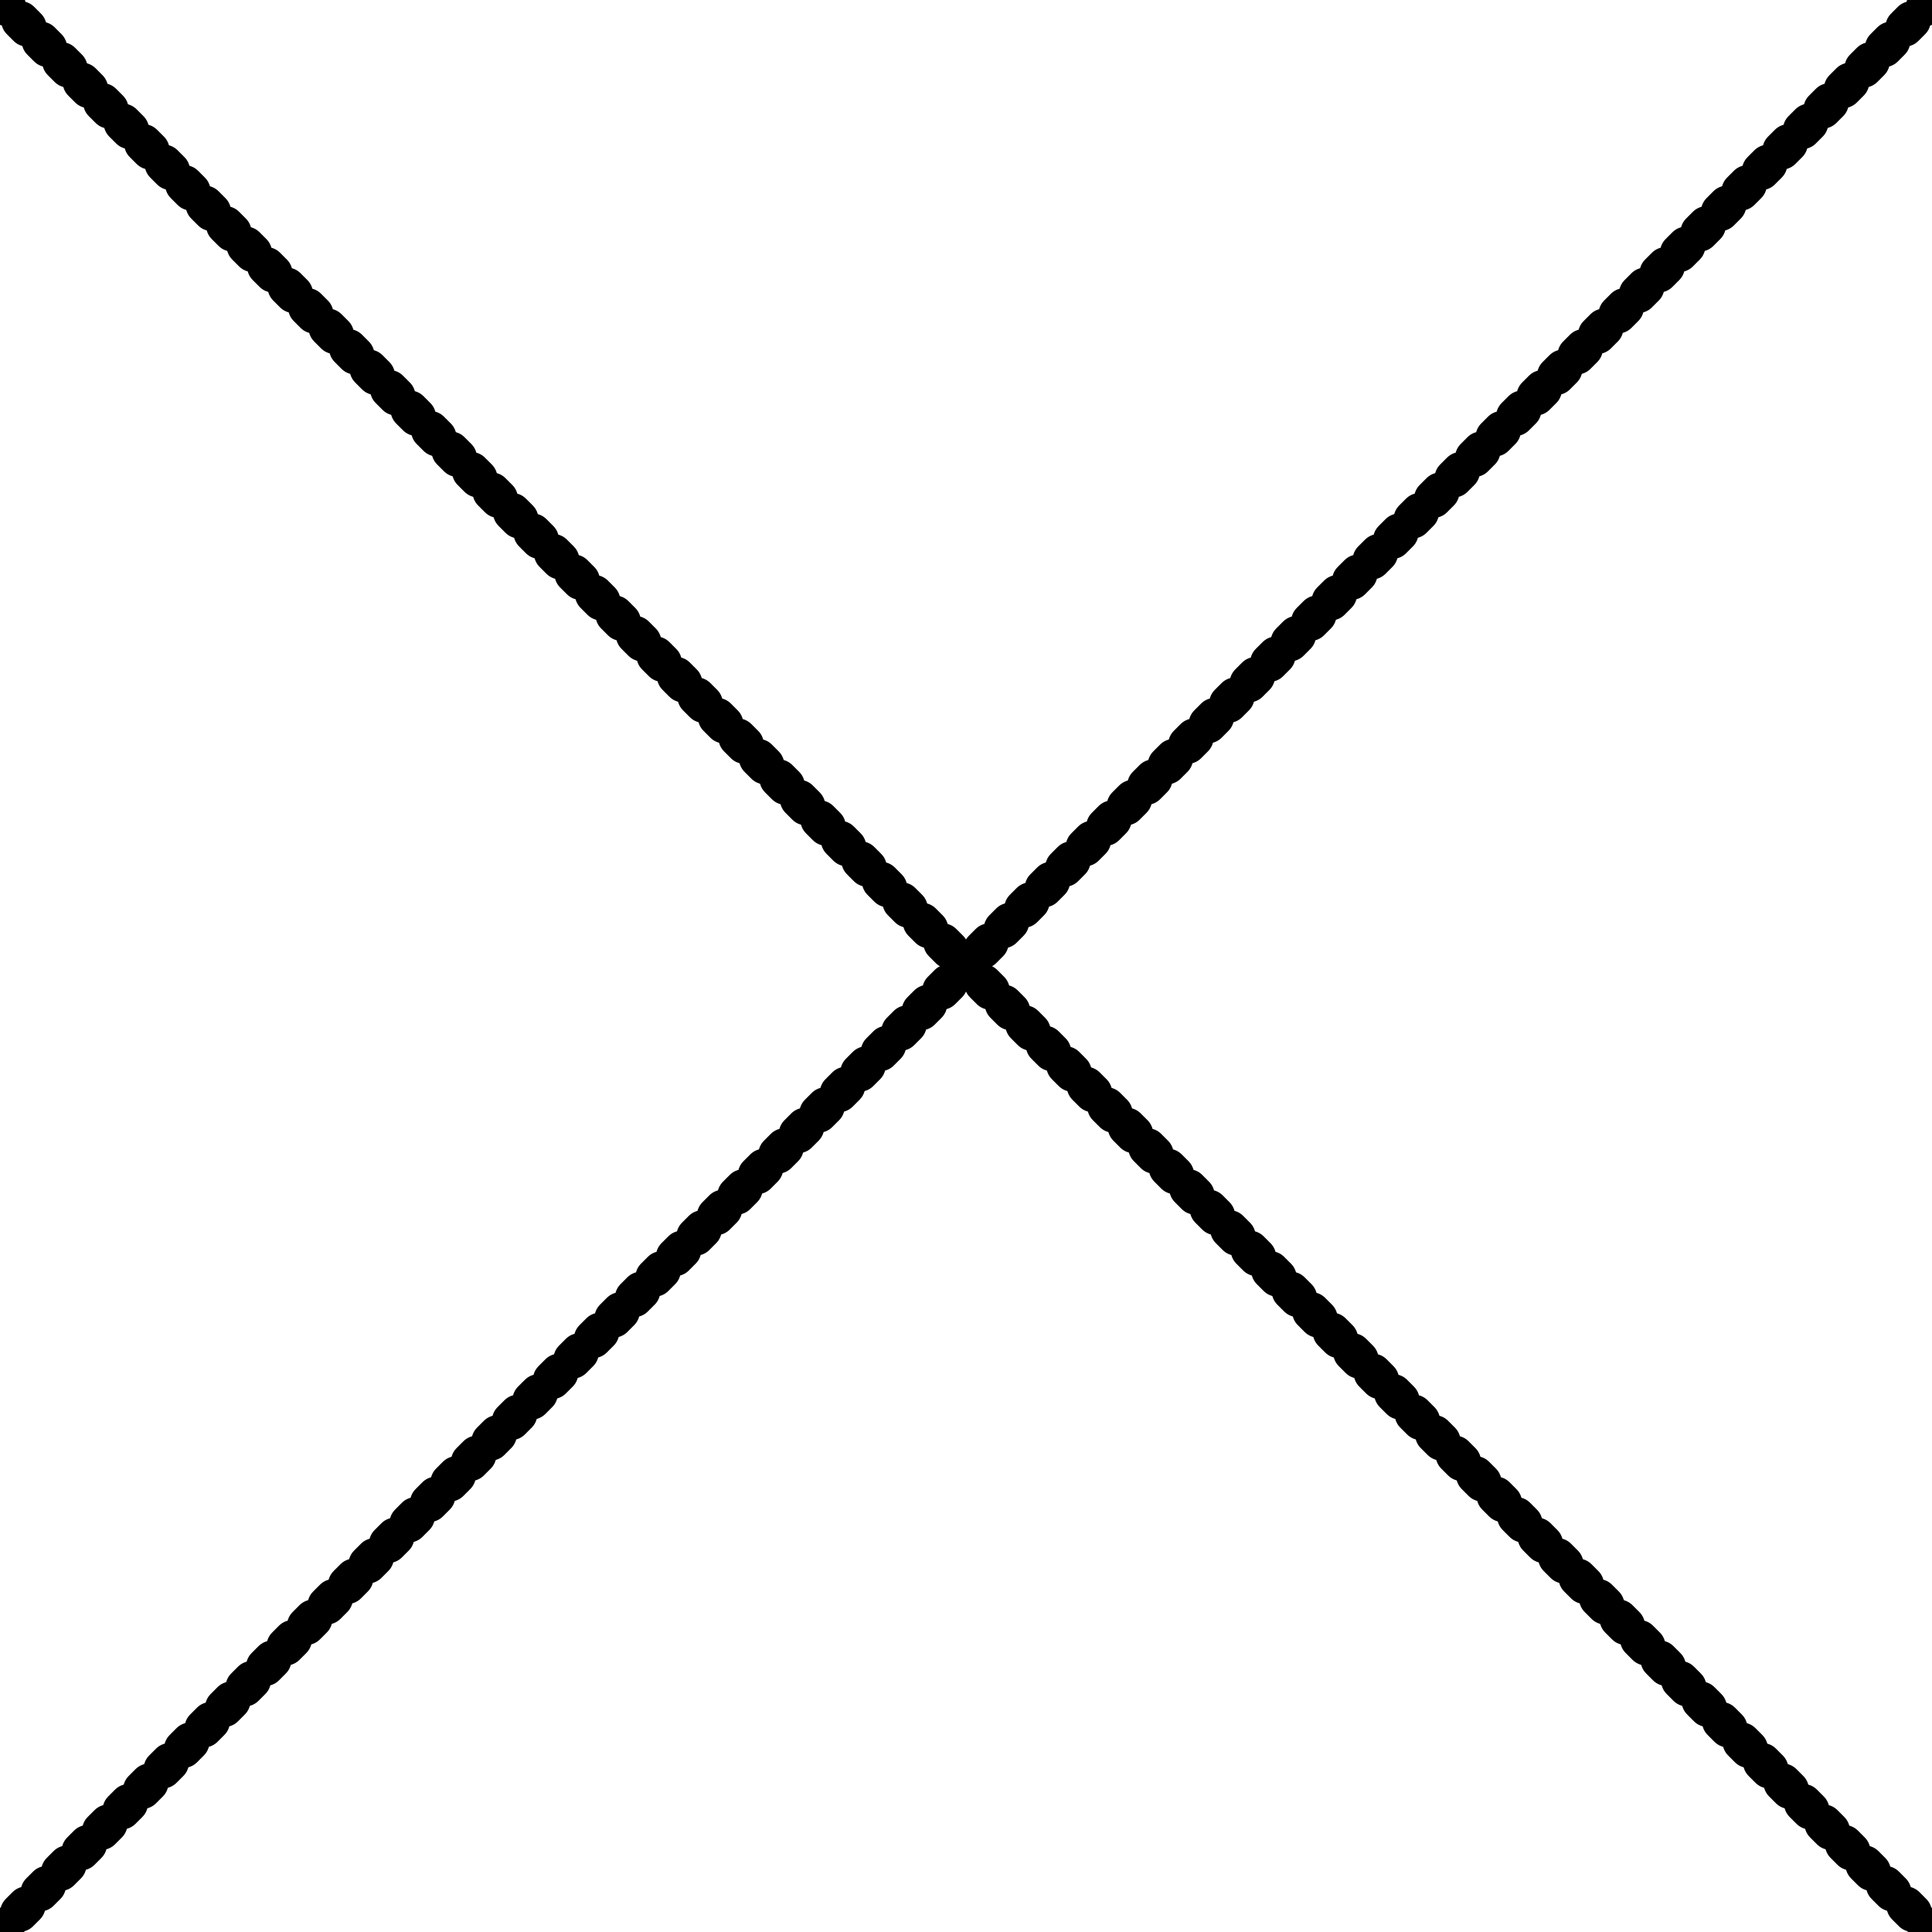
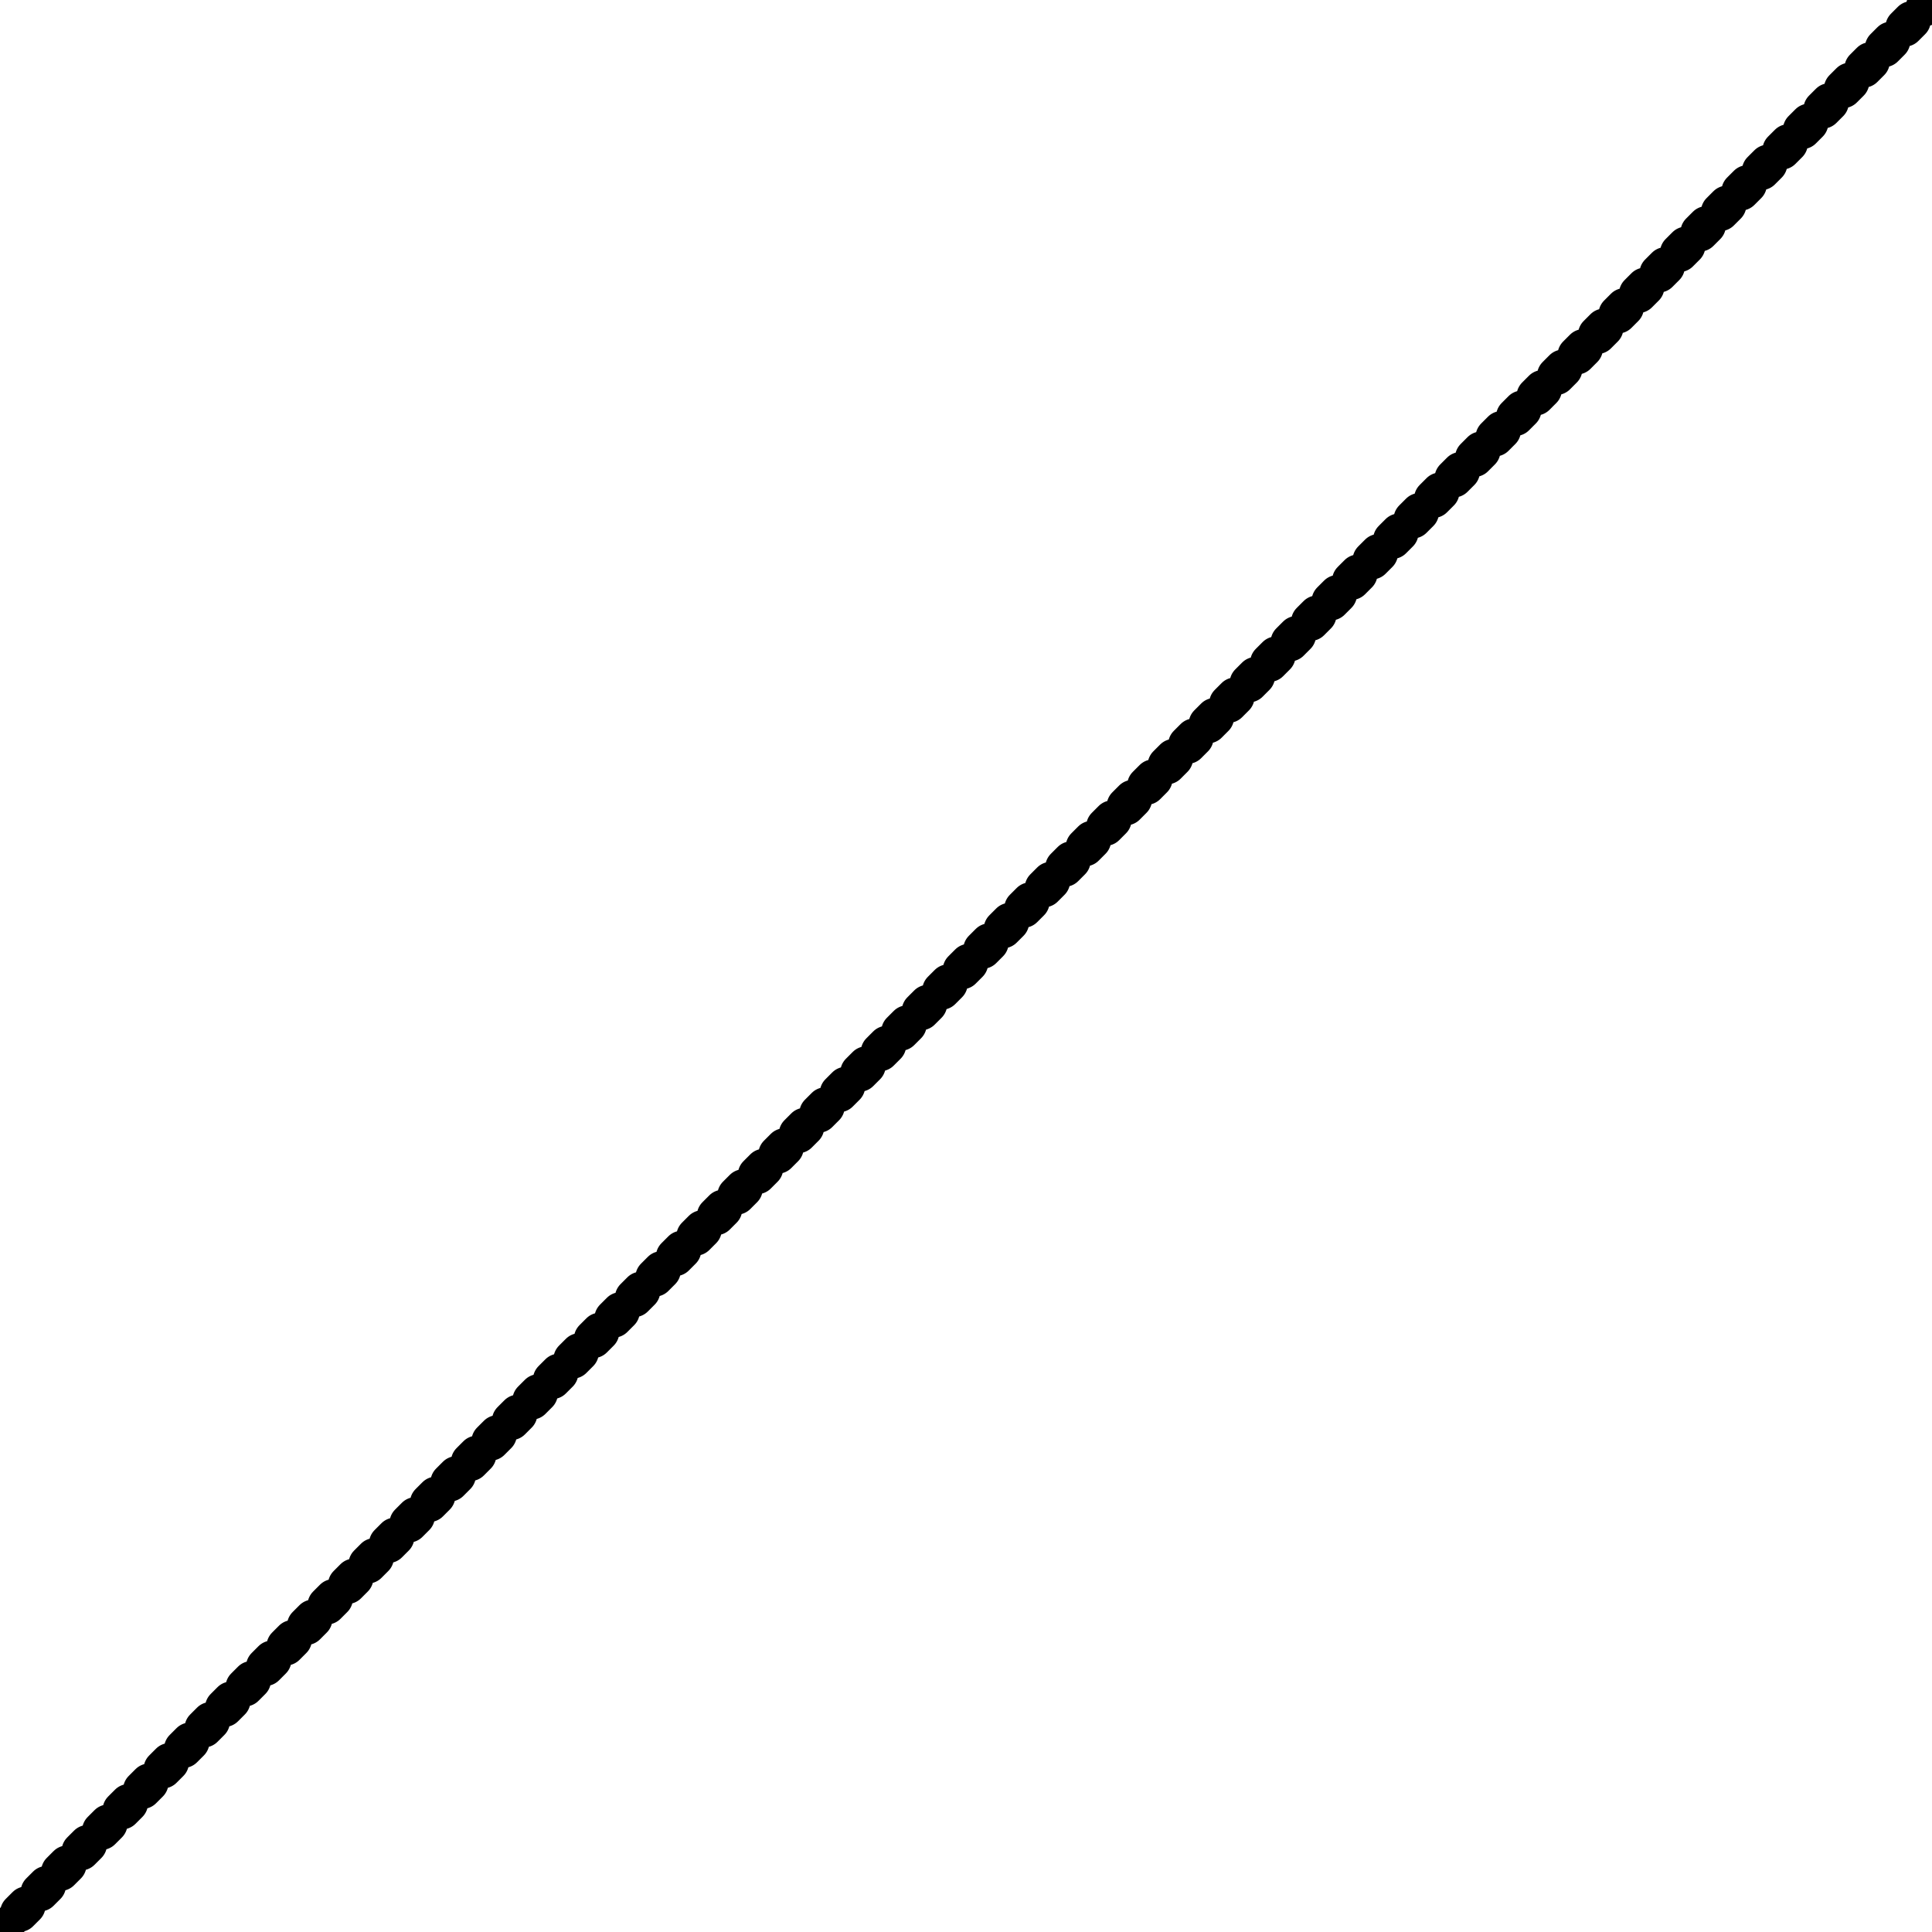
<svg xmlns="http://www.w3.org/2000/svg" xmlns:ns1="https://www.gtk.org/grappa" ns1:version="1" ns1:state="1" ns1:state-change-delay="250ms" ns1:time-since-load="250ms" width="100" height="100">
-   <path id="line1" fill="none" stroke="rgb(0,0,0)" stroke-width="2" stroke-linecap="round" stroke-linejoin="round" stroke-dasharray="0.5 1" pathLength="1" d="M 0 0 L 100 100">
+   <path id="line1" visibility="hidden" fill="none" stroke="rgb(0,0,0)" stroke-width="2" stroke-linecap="round" stroke-linejoin="round" stroke-dasharray="0.5 1" pathLength="1" d="M 0 0 L 100 100" class="transparent-fill">
    <set id="gpa:out-of-state:line1" attributeName="visibility" begin="gpa:states(0).end 250ms" end="gpa:states(0).begin -250ms" to="hidden" ns1:status="inactive" ns1:computed-simple-duration="indefinite" ns1:current-start-time="500ms" />
    <animate id="gpa:transition:fade-out:stroke-dasharray:line1" attributeName="stroke-dasharray" begin="gpa:states(0).end -250ms" dur="500ms" repeatDur="500ms" fill="freeze" from="1 0" to="0 2" keySplines="0 0 1 1" keyTimes="0; 1" calcMode="spline" ns1:status="running" ns1:current-start-time="0ms" ns1:current-end-time="500ms" />
    <animate id="gpa:transition:fade-in:stroke-dasharray:line1" attributeName="stroke-dasharray" begin="gpa:states(0).begin -250ms" dur="500ms" repeatDur="500ms" fill="freeze" from="0 2" to="1 0" keySplines="0 0 1 1" keyTimes="0; 1" calcMode="spline" ns1:status="inactive" />
    <set id="gpa:transition:fade-out-delay:stroke-dashoffset:line1" attributeName="stroke-dashoffset" begin="gpa:states(0).end 250ms" dur="-250ms" repeatDur="-250ms" to="0.5" ns1:status="inactive" ns1:current-start-time="500ms" ns1:current-end-time="250ms" />
    <set id="gpa:transition:fade-in-delay:stroke-dashoffset:line1" attributeName="stroke-dashoffset" begin="gpa:states(0).begin" dur="-250ms" repeatDur="-250ms" to="0.5" ns1:status="inactive" />
    <set id="gpa:path-length" attributeName="pathLength" begin="0ms" end="indefinite" to="1" ns1:status="running" ns1:computed-simple-duration="indefinite" ns1:current-start-time="0ms" />
  </path>
-   <path id="line2" fill="none" stroke="rgb(0,0,0)" stroke-width="2" stroke-linecap="round" stroke-linejoin="round" stroke-dasharray="0.5 1" pathLength="1" d="M 100 0 L 0 100">
+   <path id="line2" fill="none" stroke="rgb(0,0,0)" stroke-width="2" stroke-linecap="round" stroke-linejoin="round" stroke-dasharray="0.5 1" pathLength="1" d="M 100 0 L 0 100" class="transparent-fill">
    <set id="gpa:out-of-state:line2" attributeName="visibility" begin="gpa:states(1).end 250ms; 0ms" end="gpa:states(1).begin -250ms" to="hidden" ns1:status="done" ns1:computed-simple-duration="indefinite" ns1:current-start-time="0ms" ns1:current-end-time="0ms" />
    <animate id="gpa:transition:fade-in:stroke-dasharray:line2" attributeName="stroke-dasharray" begin="gpa:states(1).begin -250ms" dur="500ms" repeatDur="500ms" fill="freeze" from="0 2" to="1 0" keySplines="0 0 1 1" keyTimes="0; 1" calcMode="spline" ns1:status="running" ns1:current-start-time="0ms" ns1:current-end-time="500ms" />
    <animate id="gpa:transition:fade-out:stroke-dasharray:line2" attributeName="stroke-dasharray" begin="gpa:states(1).end -250ms" dur="500ms" repeatDur="500ms" fill="freeze" from="1 0" to="0 2" keySplines="0 0 1 1" keyTimes="0; 1" calcMode="spline" ns1:status="inactive" />
    <set id="gpa:transition:fade-in-delay:stroke-dashoffset:line2" attributeName="stroke-dashoffset" begin="gpa:states(1).begin" dur="-250ms" repeatDur="-250ms" to="0.5" ns1:status="done" ns1:current-start-time="250ms" ns1:current-end-time="0ms" />
    <set id="gpa:transition:fade-out-delay:stroke-dashoffset:line2" attributeName="stroke-dashoffset" begin="gpa:states(1).end 250ms" dur="-250ms" repeatDur="-250ms" to="0.5" ns1:status="inactive" />
    <set id="gpa:path-length" attributeName="pathLength" begin="0ms" end="indefinite" to="1" ns1:status="running" ns1:computed-simple-duration="indefinite" ns1:current-start-time="0ms" />
  </path>
</svg>
